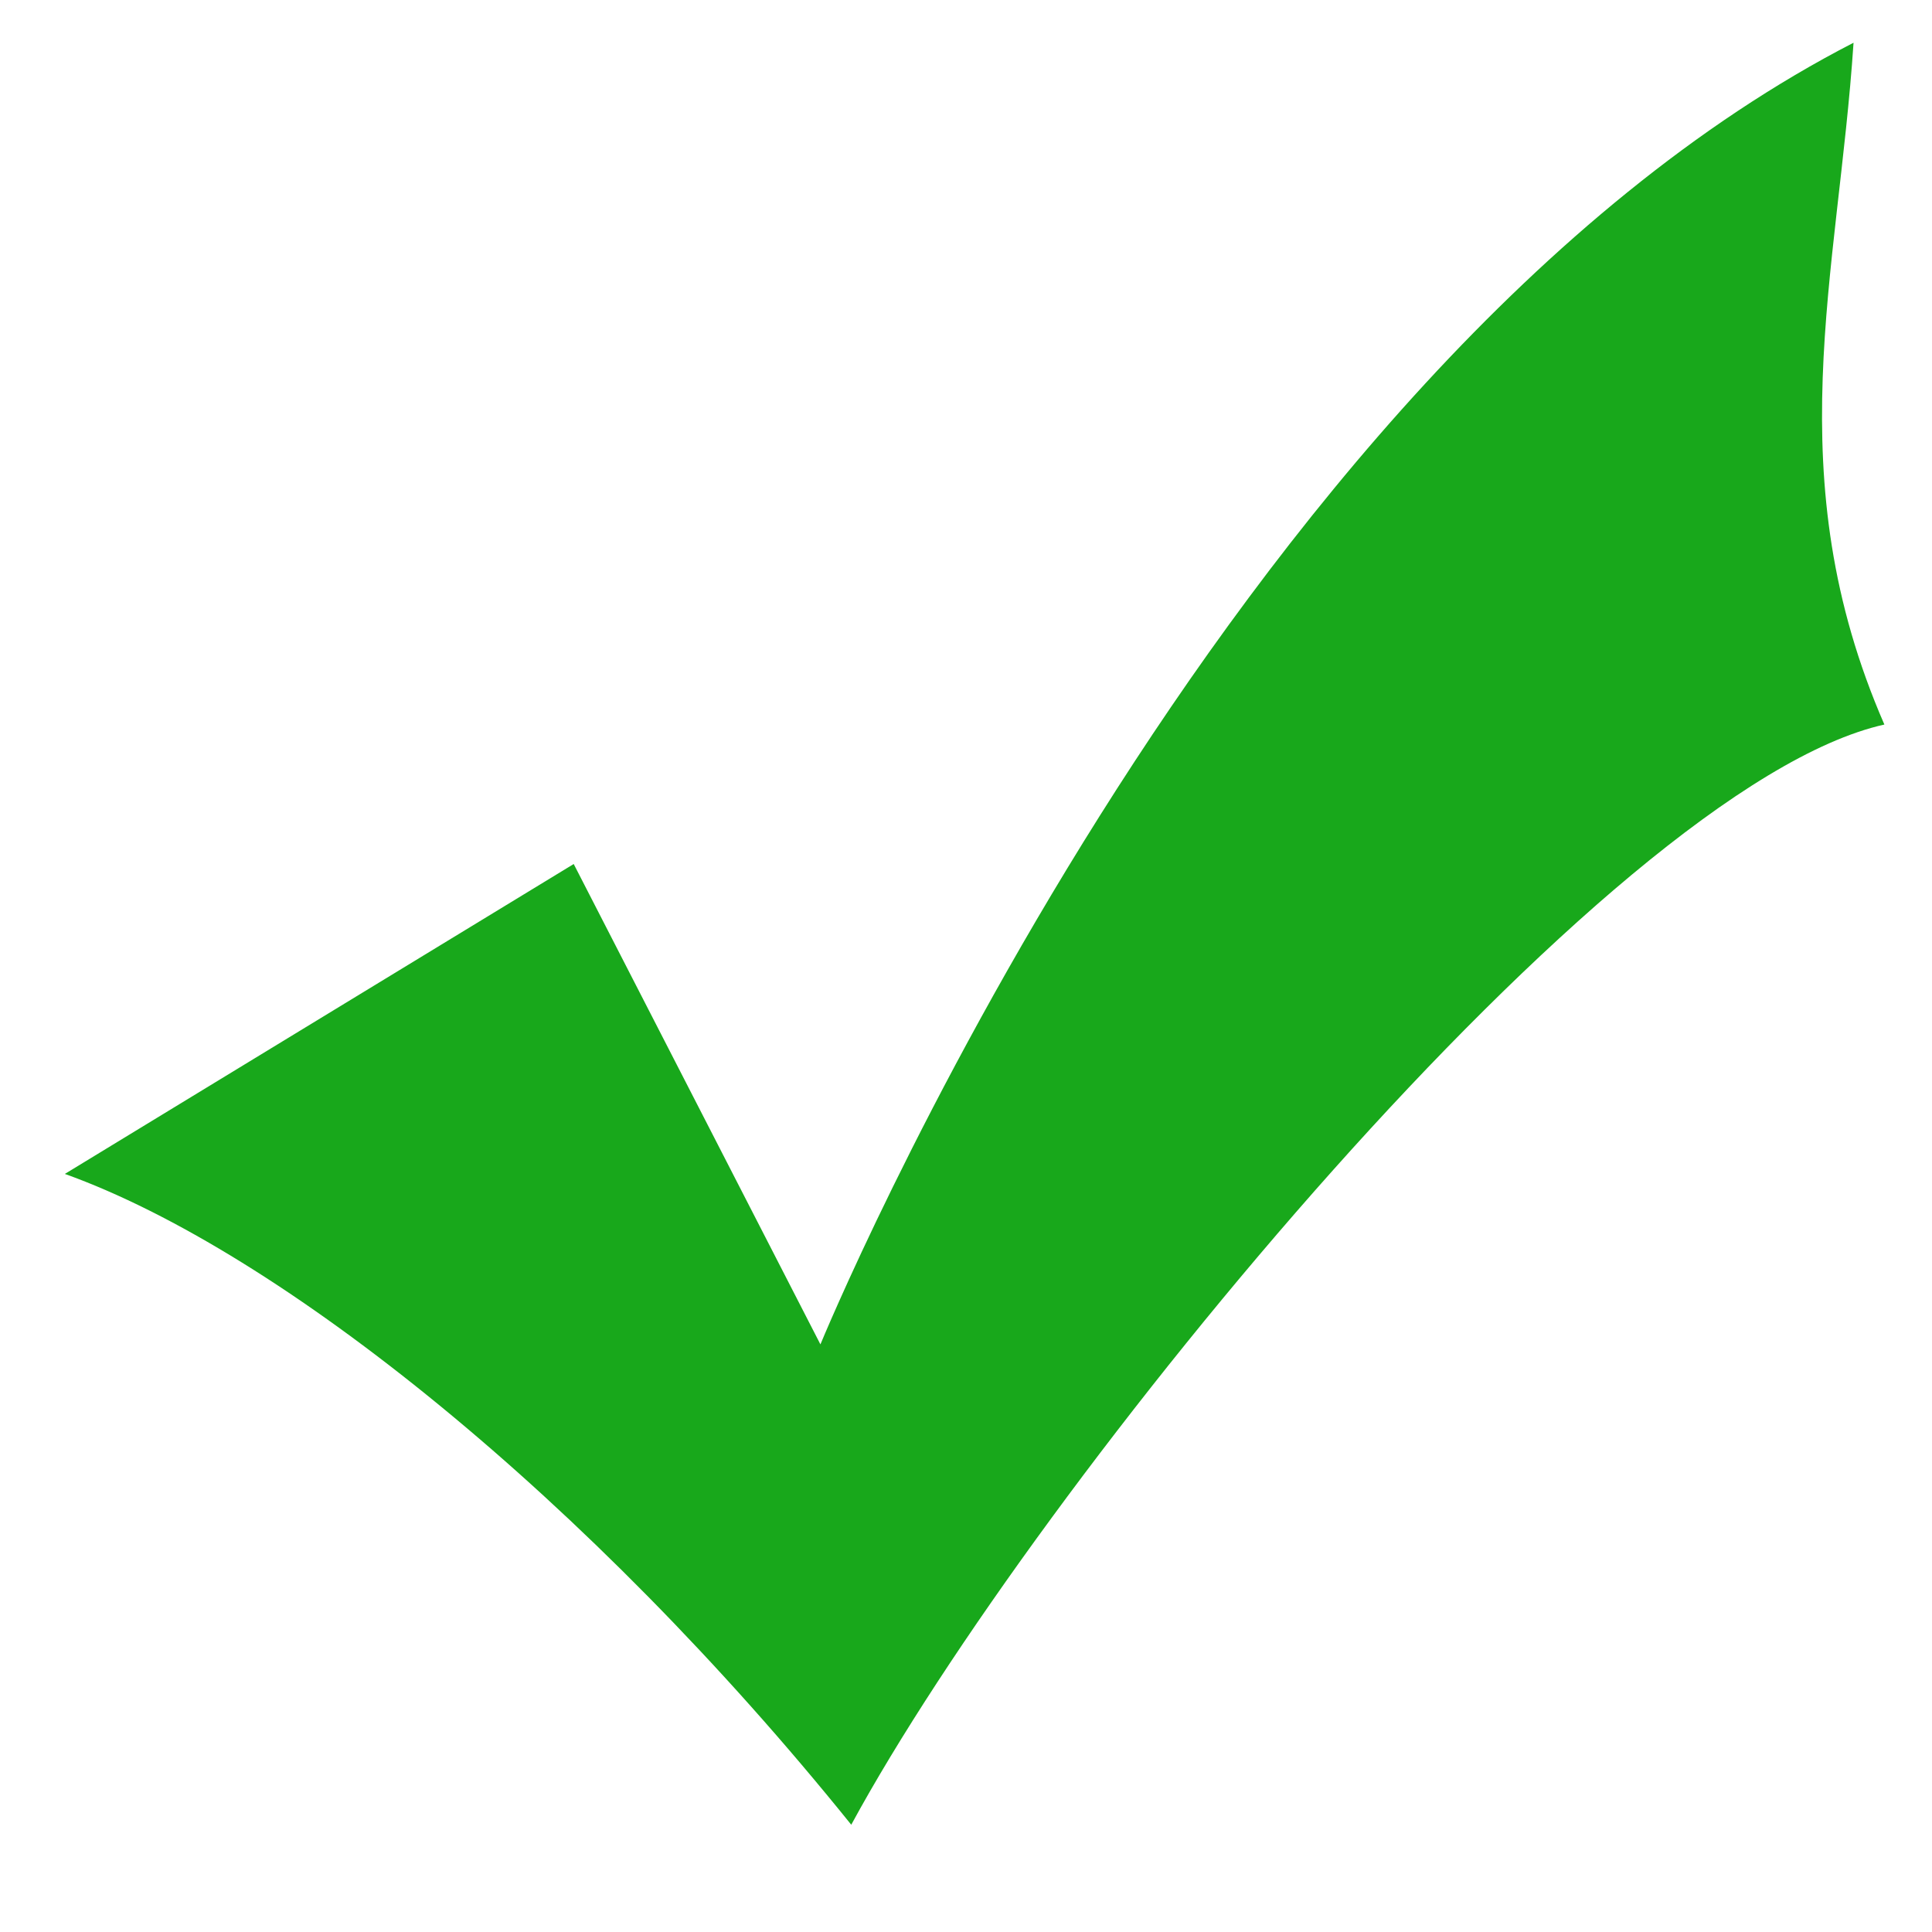
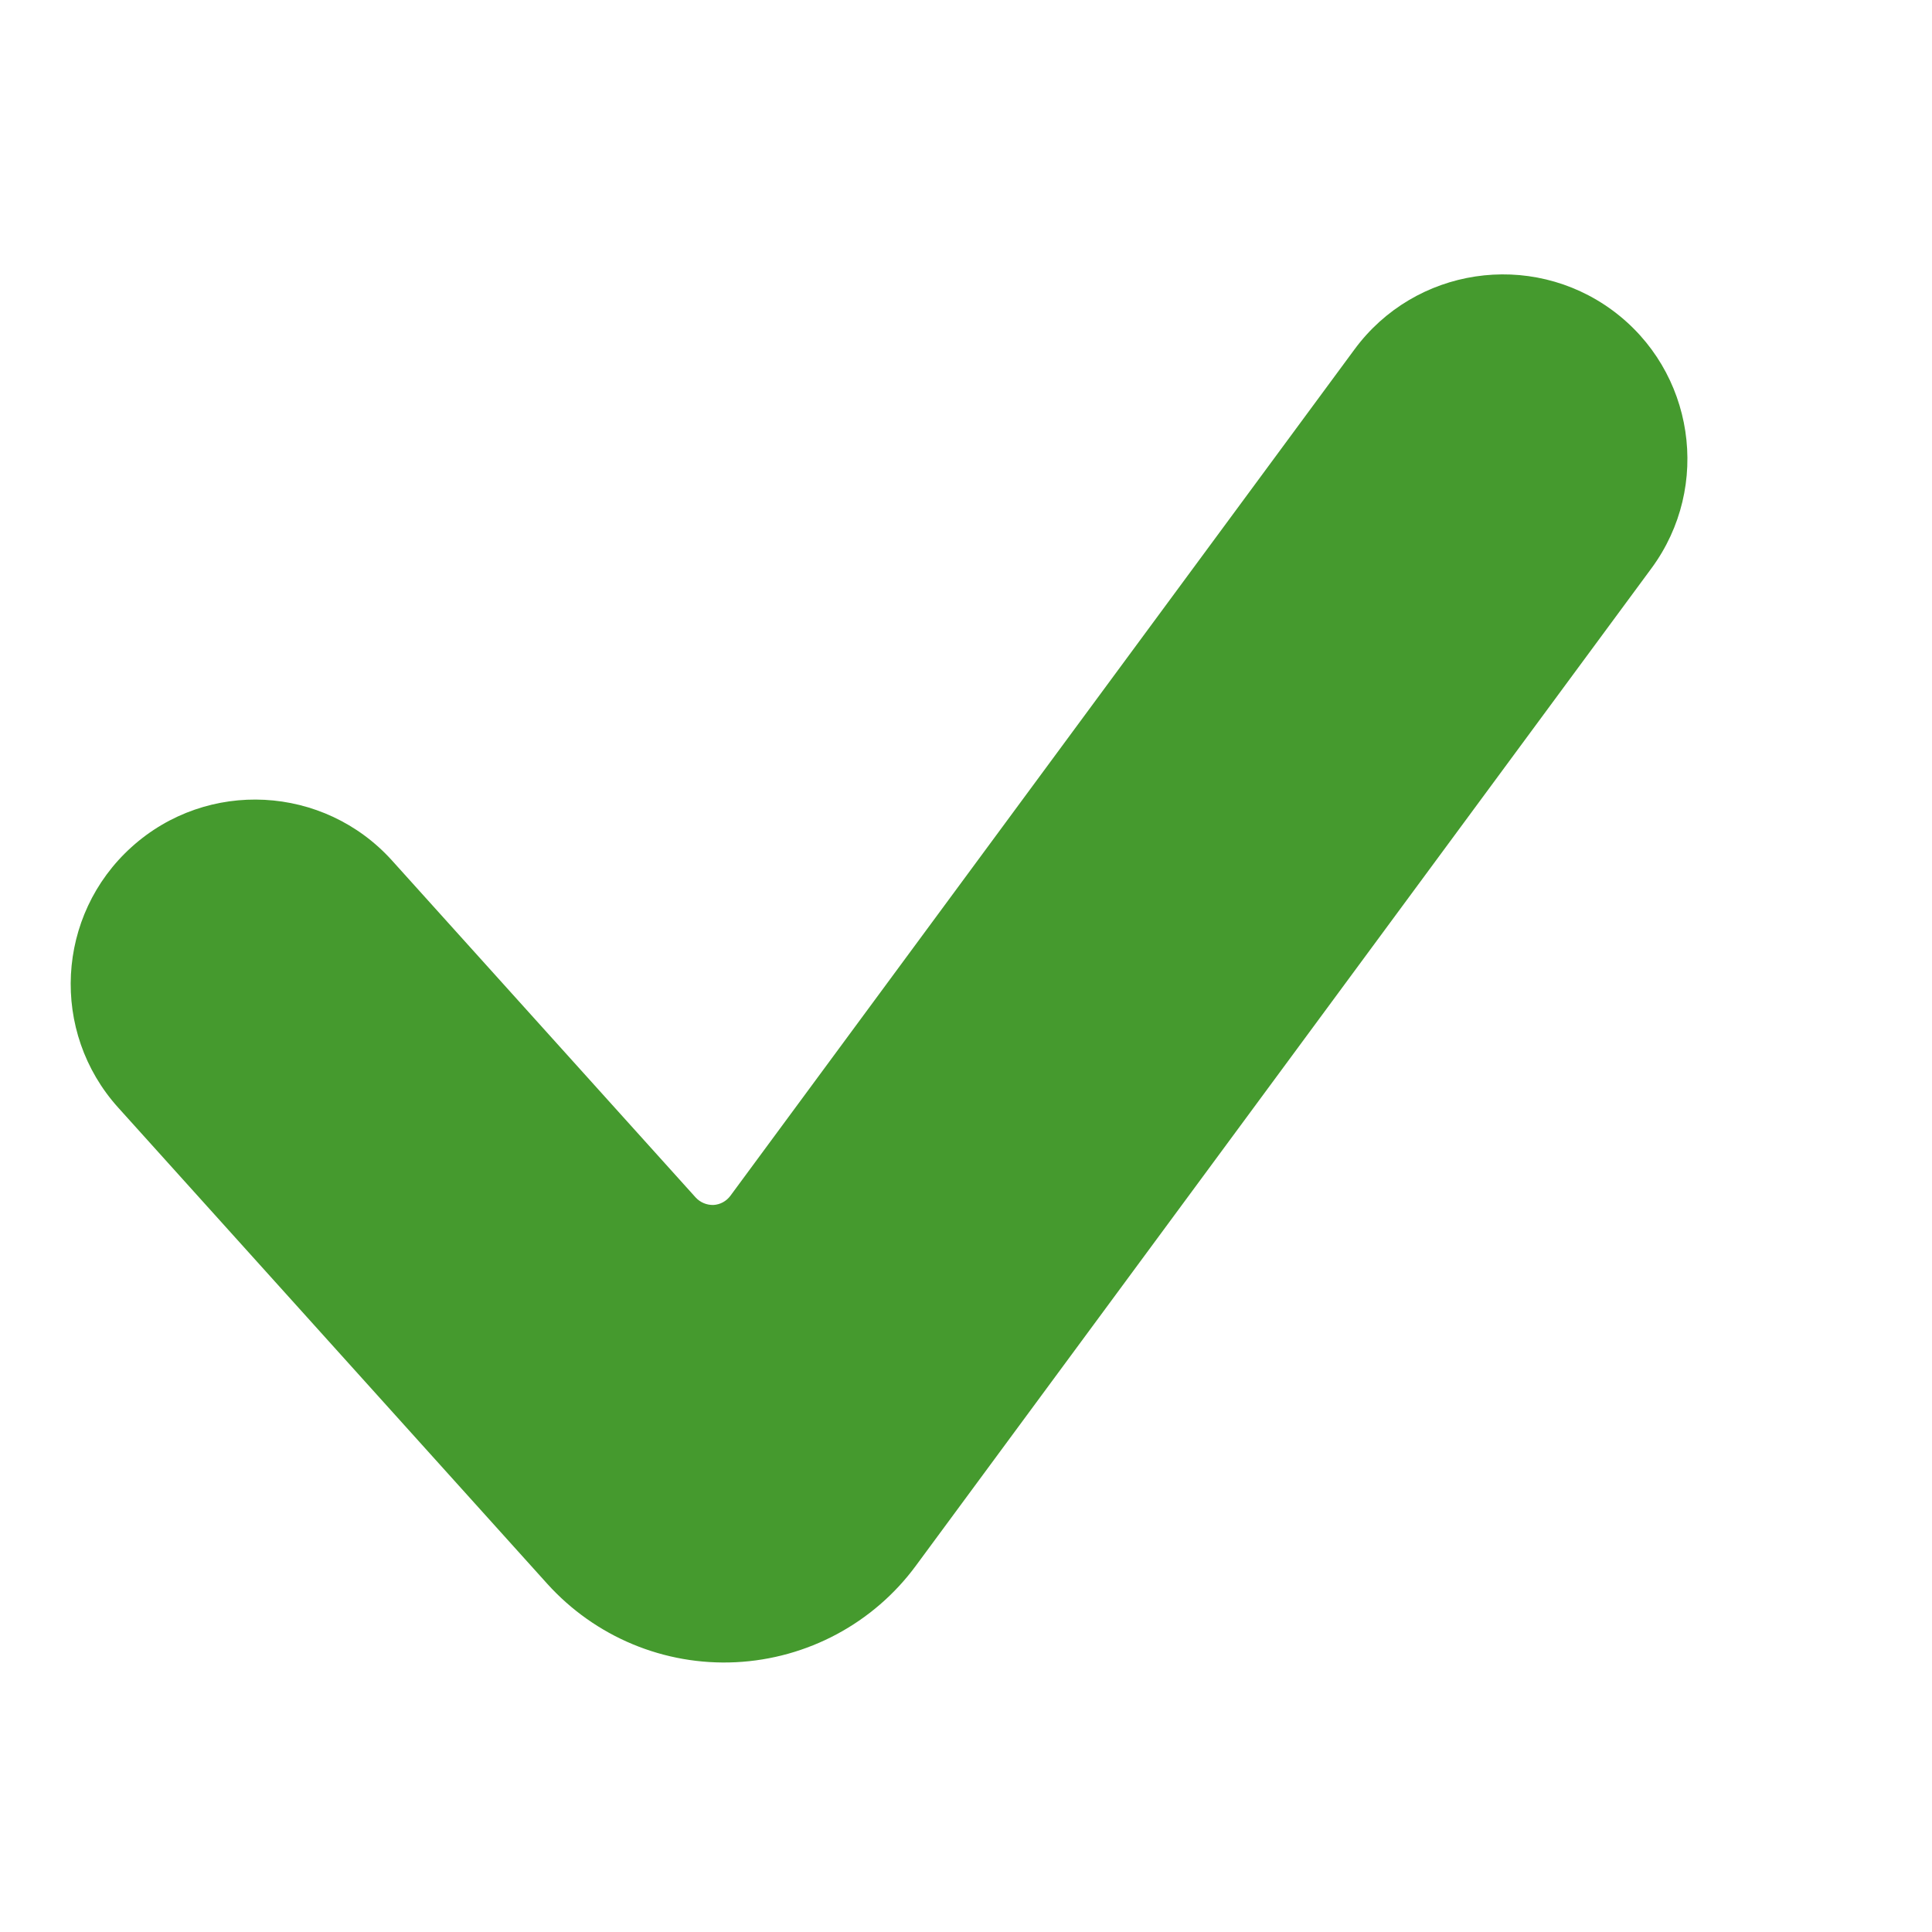
- <svg xmlns="http://www.w3.org/2000/svg" version="1.1" id="Layer_1" x="0px" y="0px" viewBox="0 0 100 100" style="enable-background:new 0 0 100 100;" xml:space="preserve">
-   <path style="fill:#18a81b;" d="M29.695, 44.721l12.77, 24.864c0, 0, 20.751-50.53, 53.474-67.373 c-0.798, 12.031-3.991, 22.458, 1.596, 35.29c-14.366, 3.208-43.897, 39.301-53.474, 56.946C30.493, 77.605, 14.531, 64.772, 3.357, 60.762  L29.695, 44.721z" />
+ <svg xmlns="http://www.w3.org/2000/svg" version="1.1" id="Layer_1" width="100" height="100" viewBox="0 0 100 100" overflow="visible" enable-background="new 0 0 100 100" xml:space="preserve">
+   <path fill="#459A2E" d="M47.408,81.038c-2.193,2.982-5.623,4.814-9.318,4.998c-3.704,0.183-7.281-1.309-9.765-4.06L6.116,57.328  c-3.531-3.916-3.219-9.959,0.698-13.489c3.916-3.53,9.948-3.212,13.479,0.703l15.716,17.441c0.24,0.26,0.578,0.395,0.918,0.386  c0.347-0.019,0.67-0.192,0.88-0.478L70.112,18.08c3.126-4.238,9.104-5.143,13.35-2.016c4.236,3.127,5.145,9.105,2.018,13.35  L47.408,81.038z" />
</svg>
